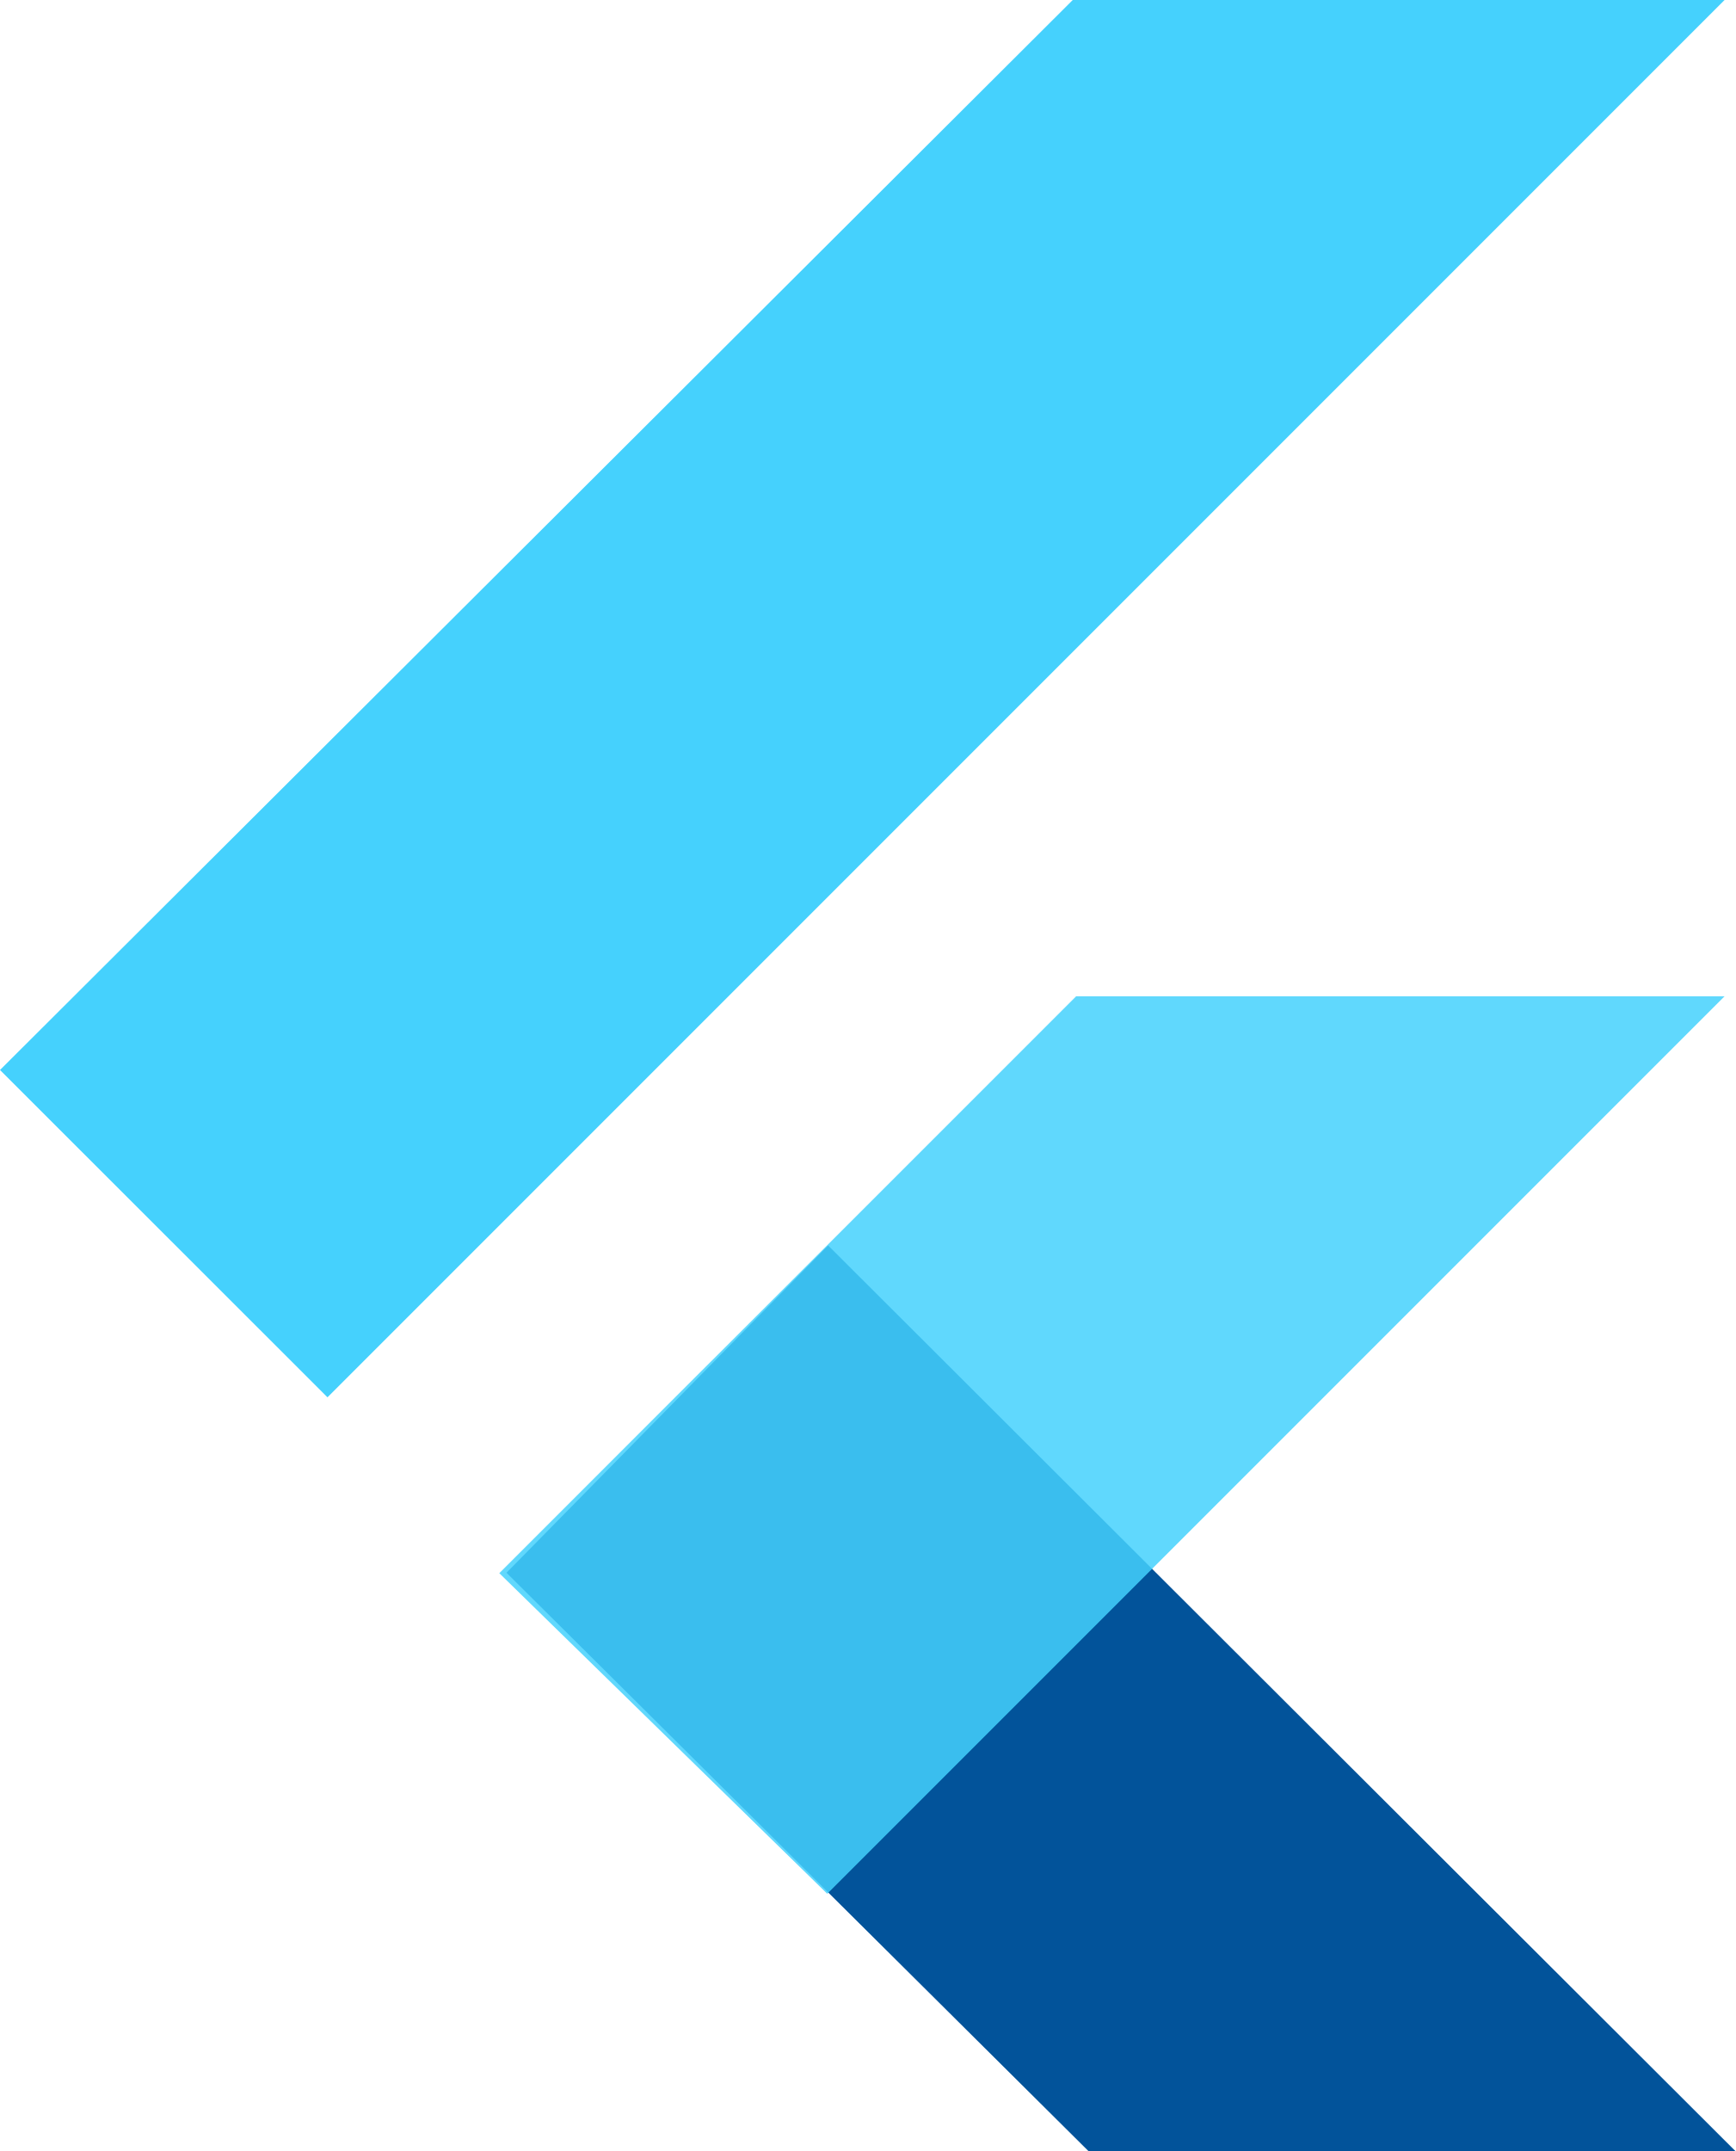
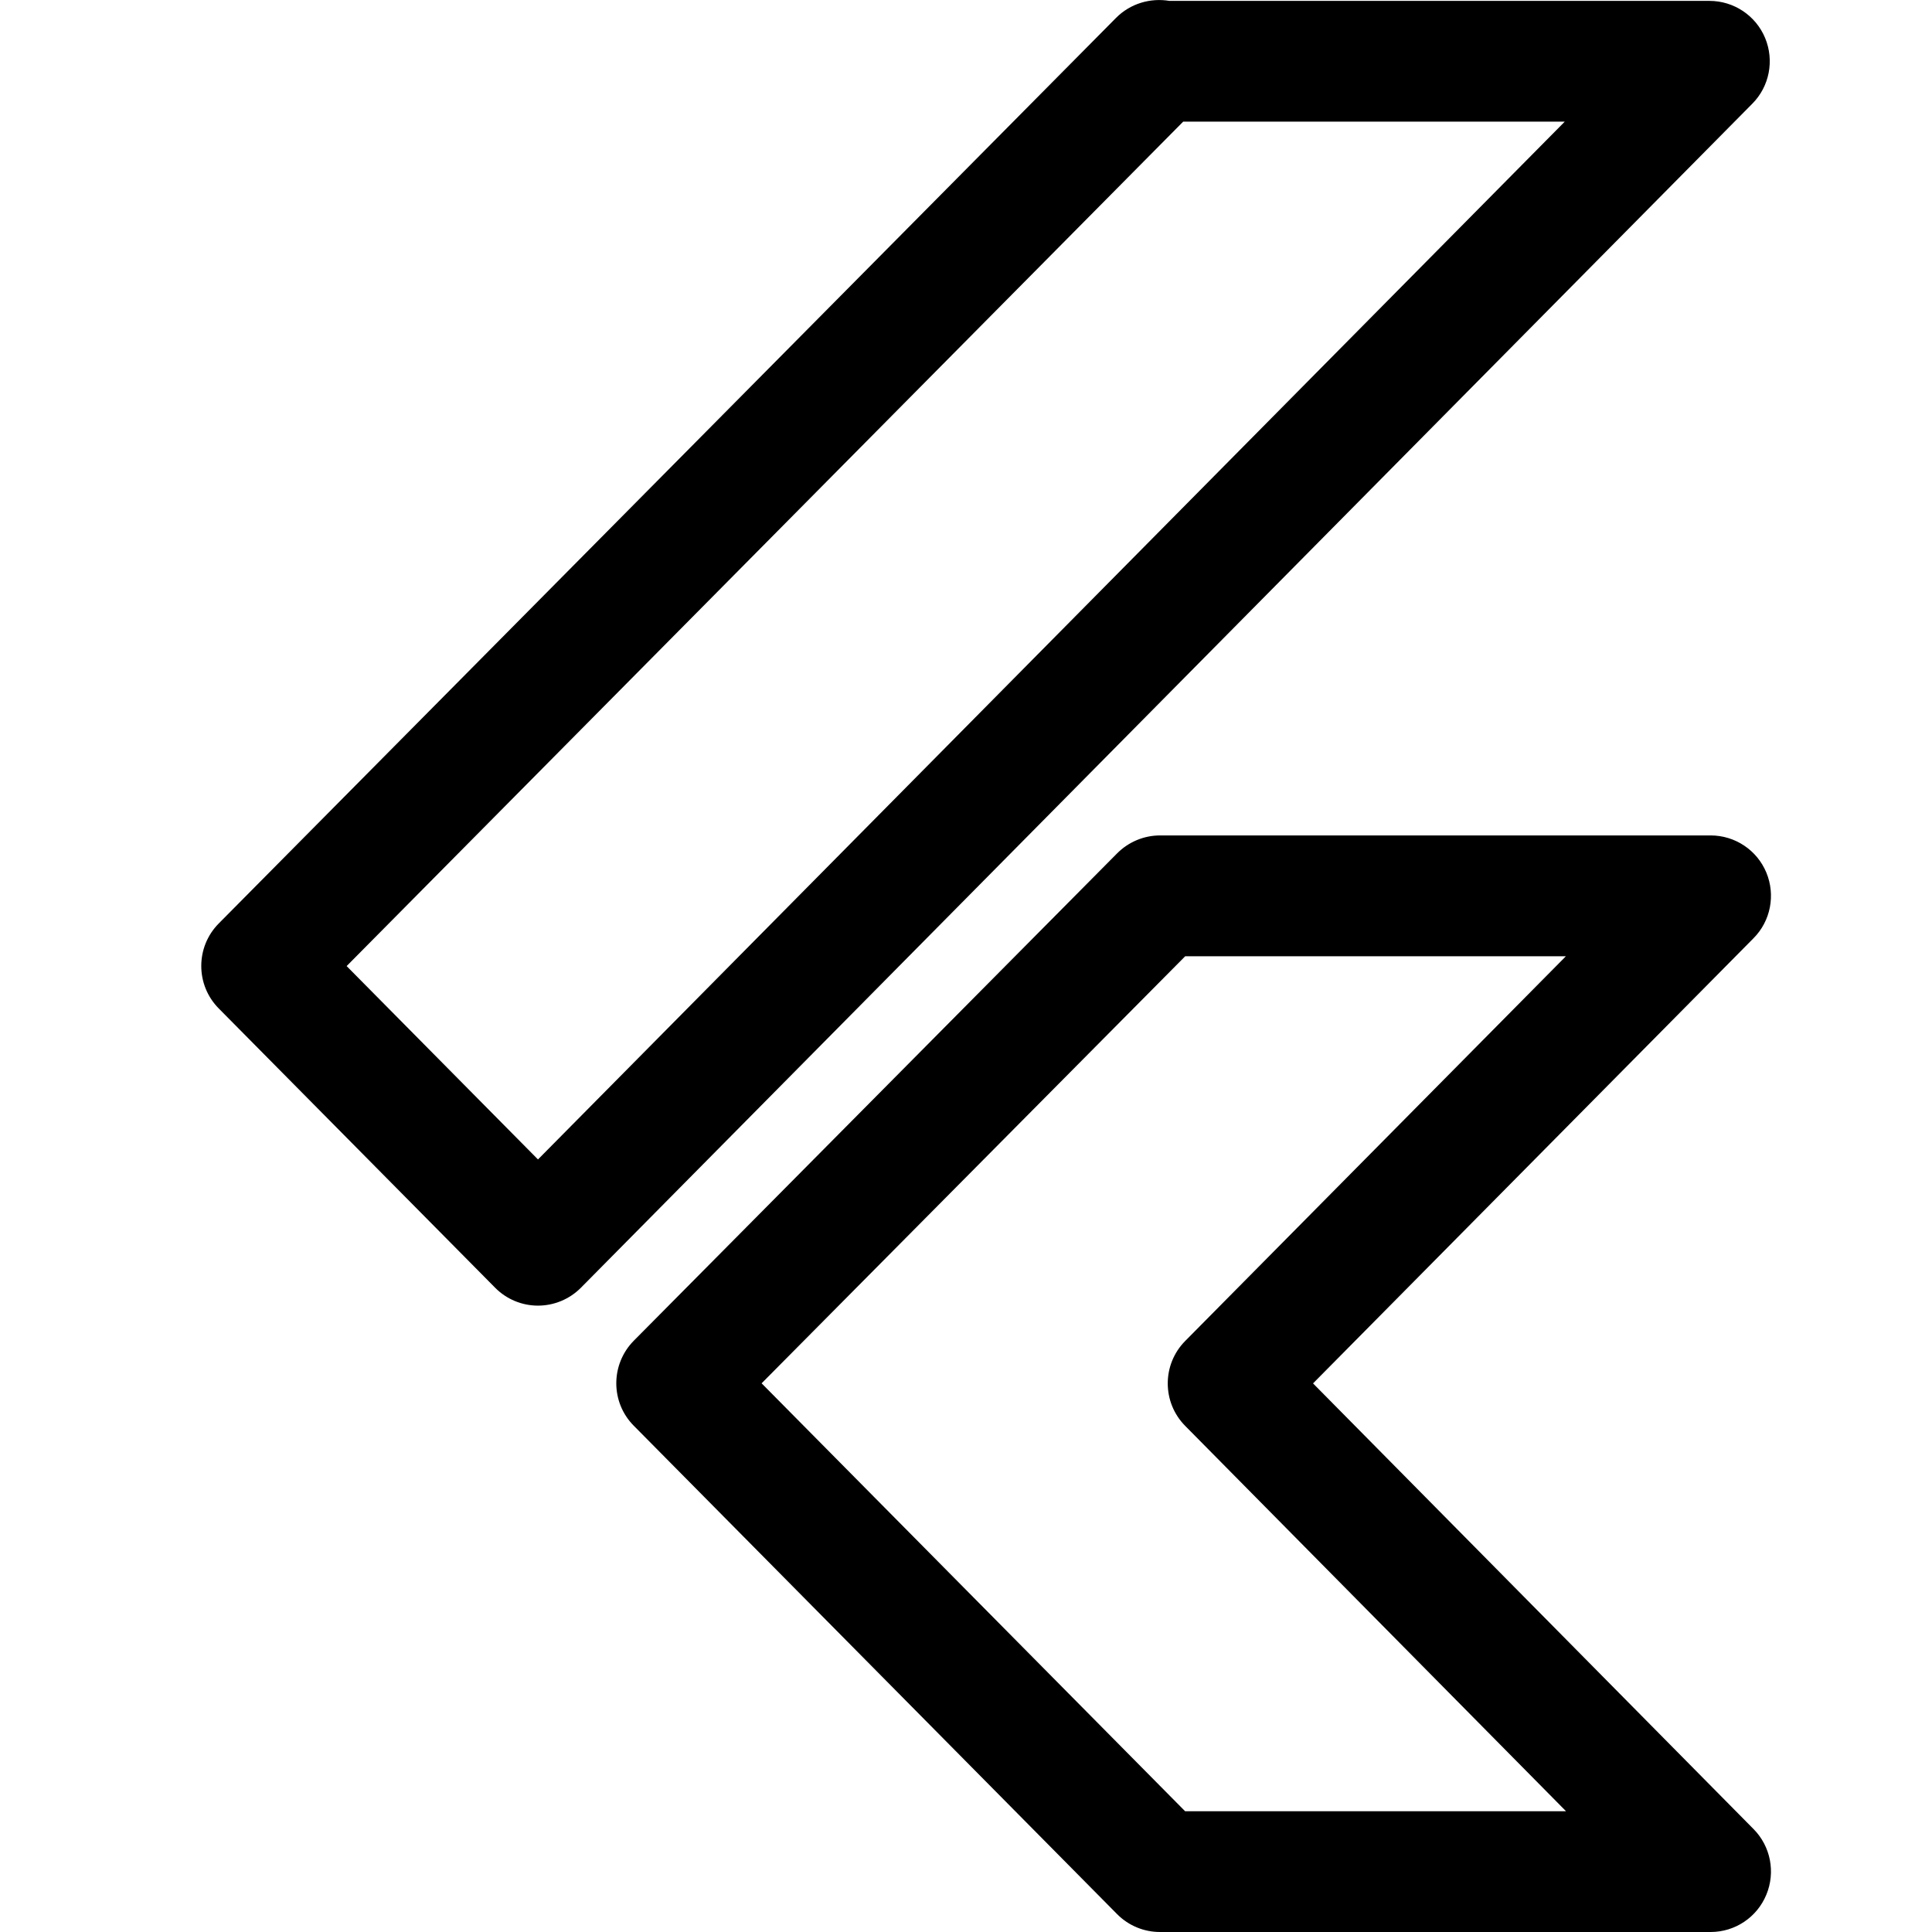
- <svg xmlns="http://www.w3.org/2000/svg" width="89.65" height="111.105">
-   <g fill-rule="evenodd">
-     <path fill="#02539a" d="m56.226 111.105-30.06-29.868 16.616-16.906 46.867 46.774Z" data-name="Path 272" />
-     <g data-name="Group 25">
-       <path fill="rgba(69,209,253,0.85)" d="m25.795 81.26 29.8-29.8h33.5L42.736 97.818Z" data-name="Path 273" />
-       <path fill="#45d1fd" d="m0 55.268 16.918 16.907L89.093 0H55.419Z" data-name="Path 274" />
-     </g>
-   </g>
+ <svg xmlns="http://www.w3.org/2000/svg" enable-background="new 0 0 24 24" viewBox="0 0 24 24">
+   <path d="M21.25 24h-6.841c-.2 0-.392-.08-.533-.223l-6.003-6.066c-.29-.292-.289-.763 0-1.056l6.004-6.054c.141-.142.333-.223.534-.223h6.839c.303 0 .576.182.692.461.116.279.054.602-.159.816l-5.472 5.53 5.472 5.536c.213.215.275.537.159.816C21.826 23.818 21.553 24 21.25 24zM14.722 22.5h4.732l-4.731-4.787c-.289-.292-.289-.763 0-1.055l4.729-4.779h-4.729l-5.262 5.305L14.722 22.5zM6.683 16.219c-.2 0-.392-.08-.533-.223l-3.433-3.469c-.289-.292-.289-.763 0-1.055l11.147-11.25c.18-.181.43-.25.663-.211h6.708c.303 0 .576.182.692.461.116.279.054.602-.159.816L7.216 15.997C7.075 16.139 6.883 16.219 6.683 16.219zM4.306 12.001l2.377 2.402L19.438 1.511h-4.74L4.306 12.001z" />
</svg>
